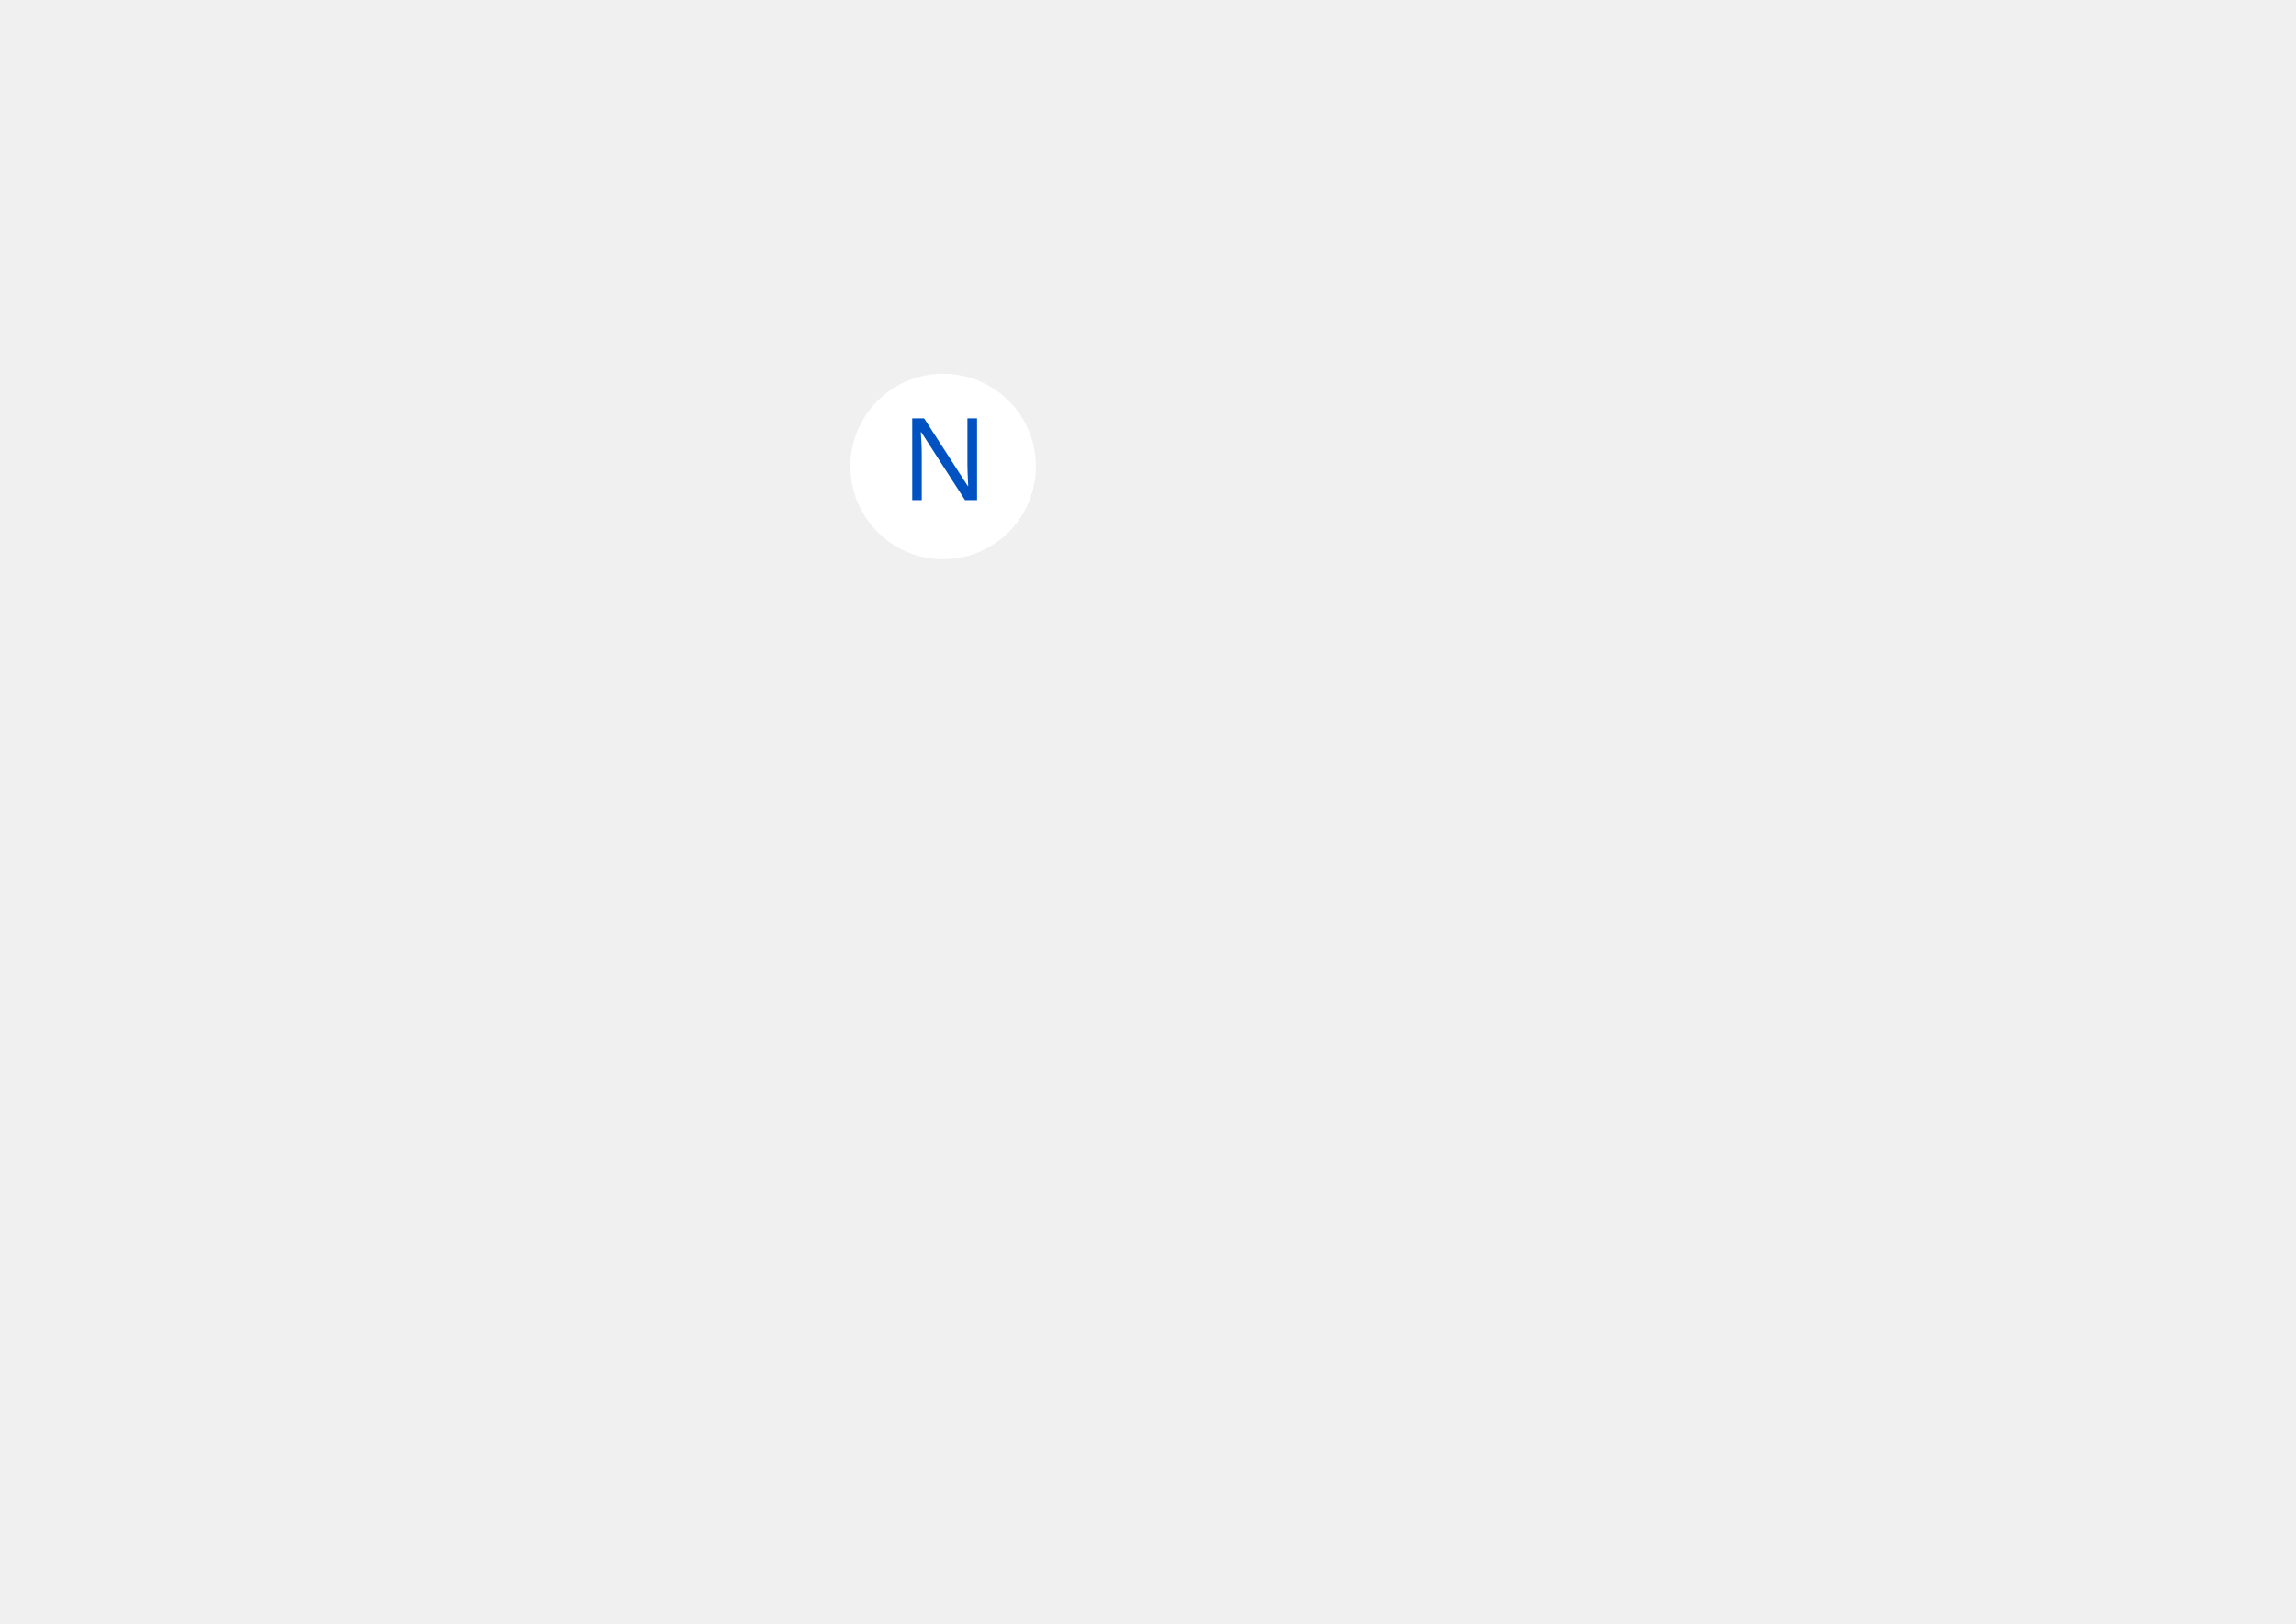
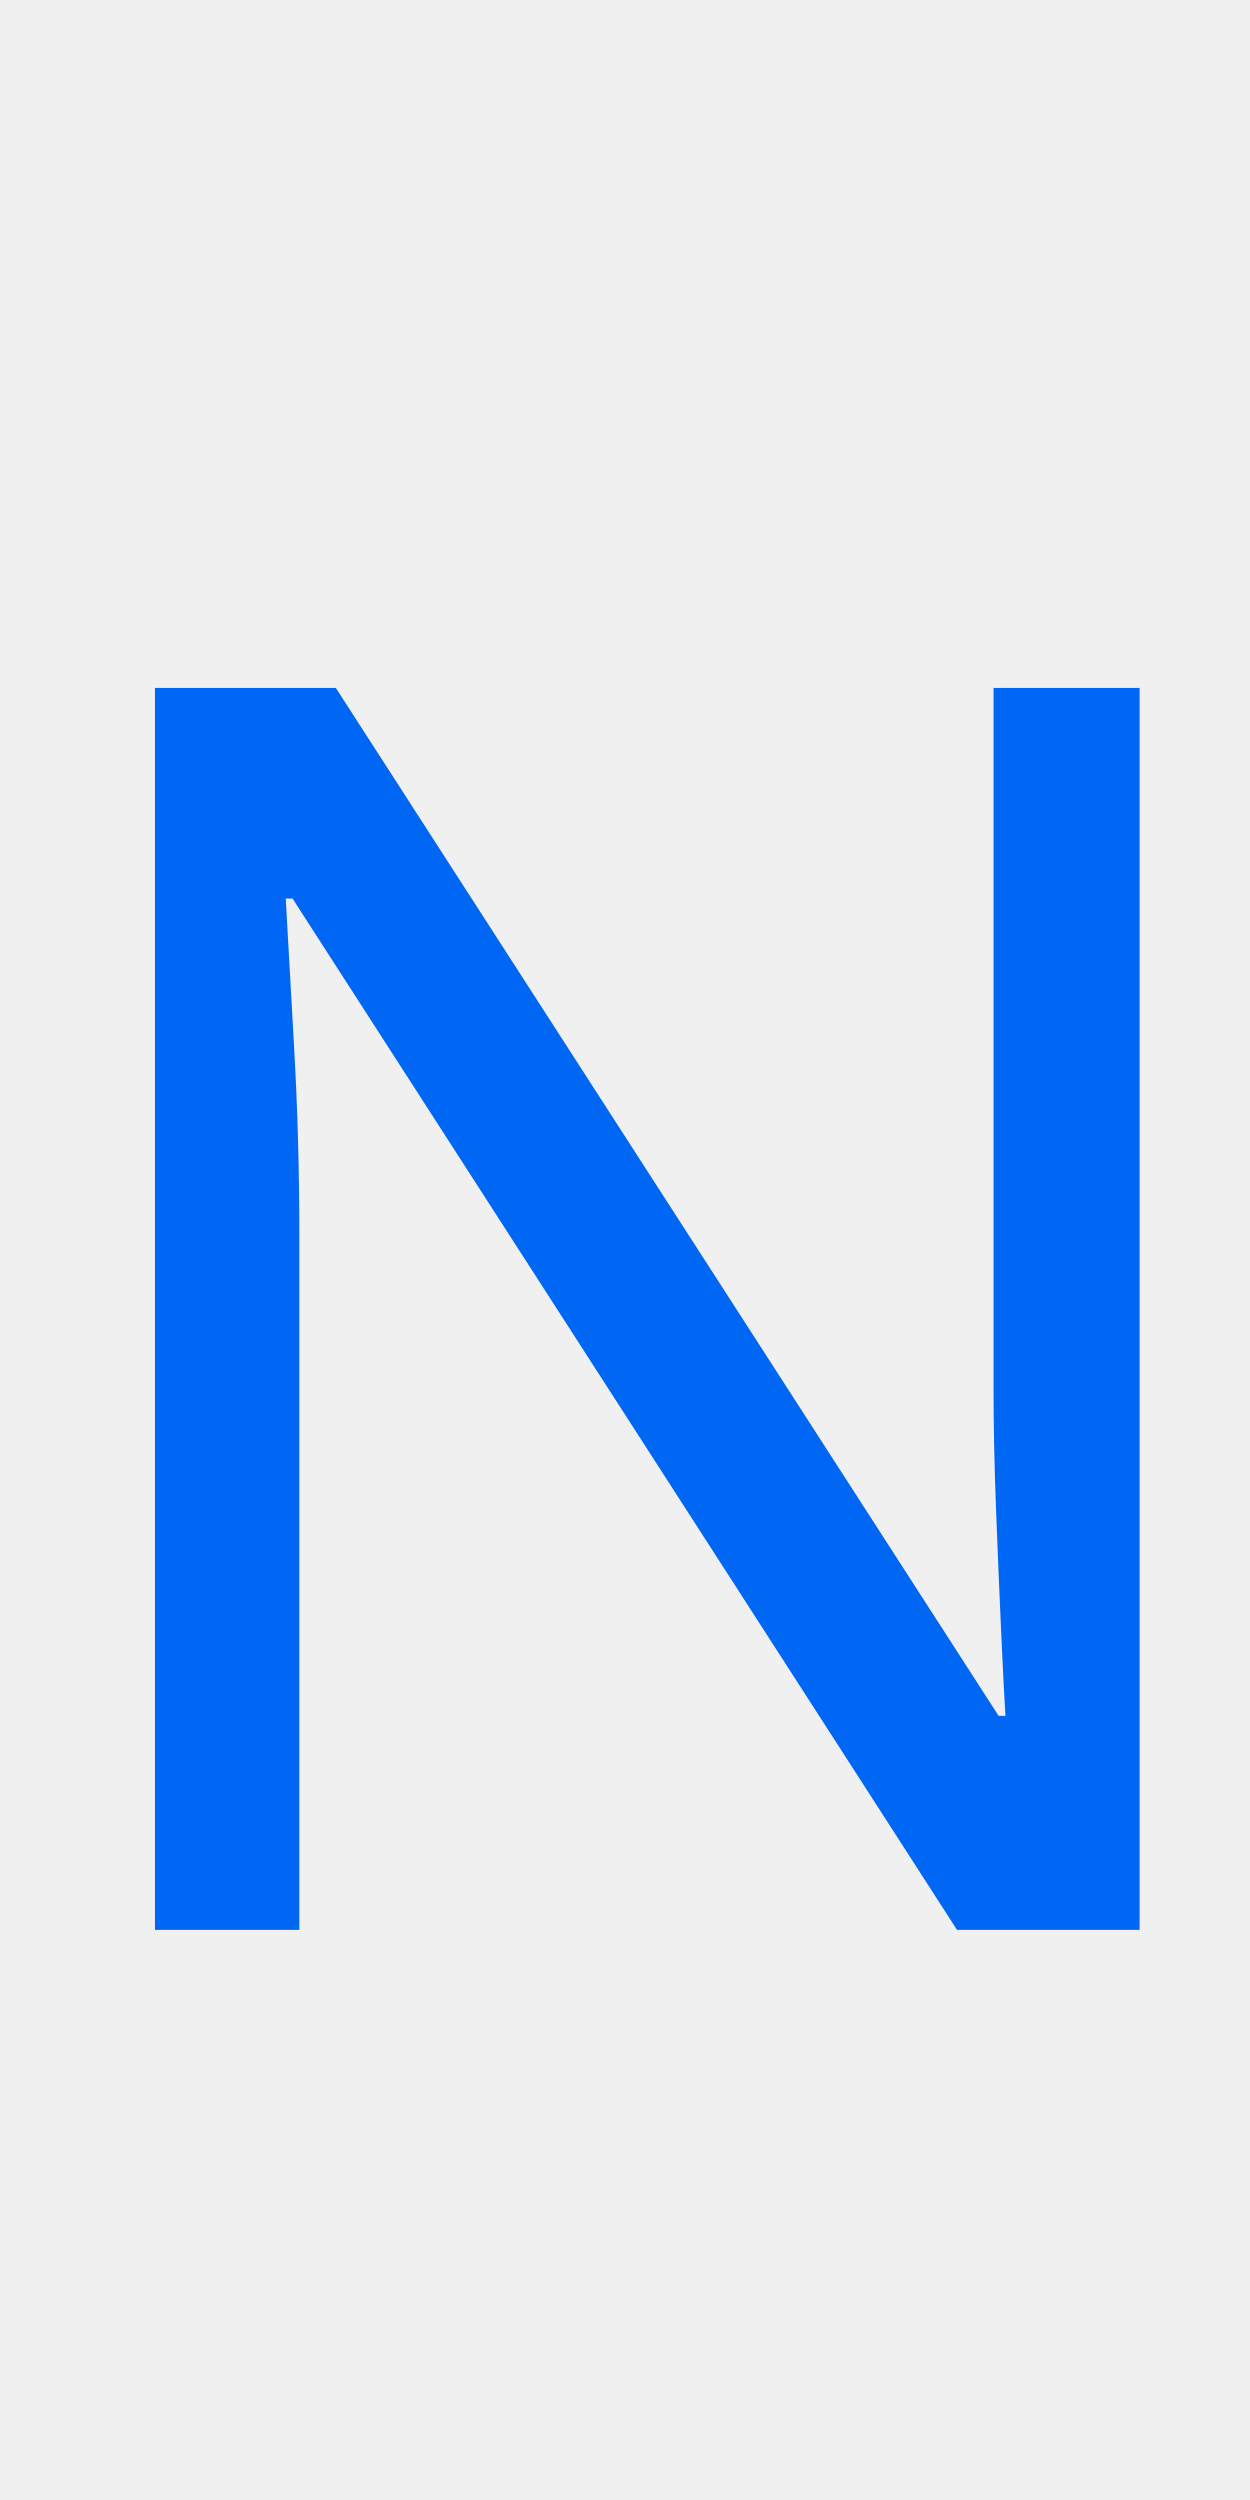
- <svg xmlns="http://www.w3.org/2000/svg" width="11.693in" height="8.268in" viewBox="0 0 841.89 595.276" xml:space="preserve" color-interpolation-filters="sRGB" class="st4">
-   <style type="text/css">
- 	
- 		.st1 {fill:#ffffff;stroke:none;stroke-width:0.25}
- 		.st2 {fill:none;stroke:none;stroke-width:0.25}
- 		.st3 {fill:#0052c3;font-family:Work Sans;font-size:3.5em}
- 		.st4 {fill:none;fill-rule:evenodd;font-size:12px;overflow:visible;stroke-linecap:square;stroke-miterlimit:3}
- 	
- 	</style>
-   <g>
-     <g id="shape1-1" transform="translate(311.811,-390.514)">
-       <path d="M0 561.26 A34.016 34.016 0 0 1 68.03 561.26 A34.016 34.016 0 1 1 -0 561.26 Z" class="st1" />
-     </g>
-     <g id="shape3-3" transform="translate(311.811,-390.514)">
-       <rect x="0" y="527.244" width="68.031" height="68.031" class="st2" />
-       <text x="18.6" y="573.86" class="st3">N</text>
+ <svg xmlns="http://www.w3.org/2000/svg" version="1.1" width="46" height="92">
+   <g transform="translate(-34, -6)">
+     <g transform="matrix(1 0 0 1 33.5001 77.0201)">
+       <text font-family="Work Sans" fill="#0067F4" style="white-space:pre;" font-weight="400" text-anchor="start" x="0" y="0" font-size="64">N</text>
    </g>
  </g>
</svg>
